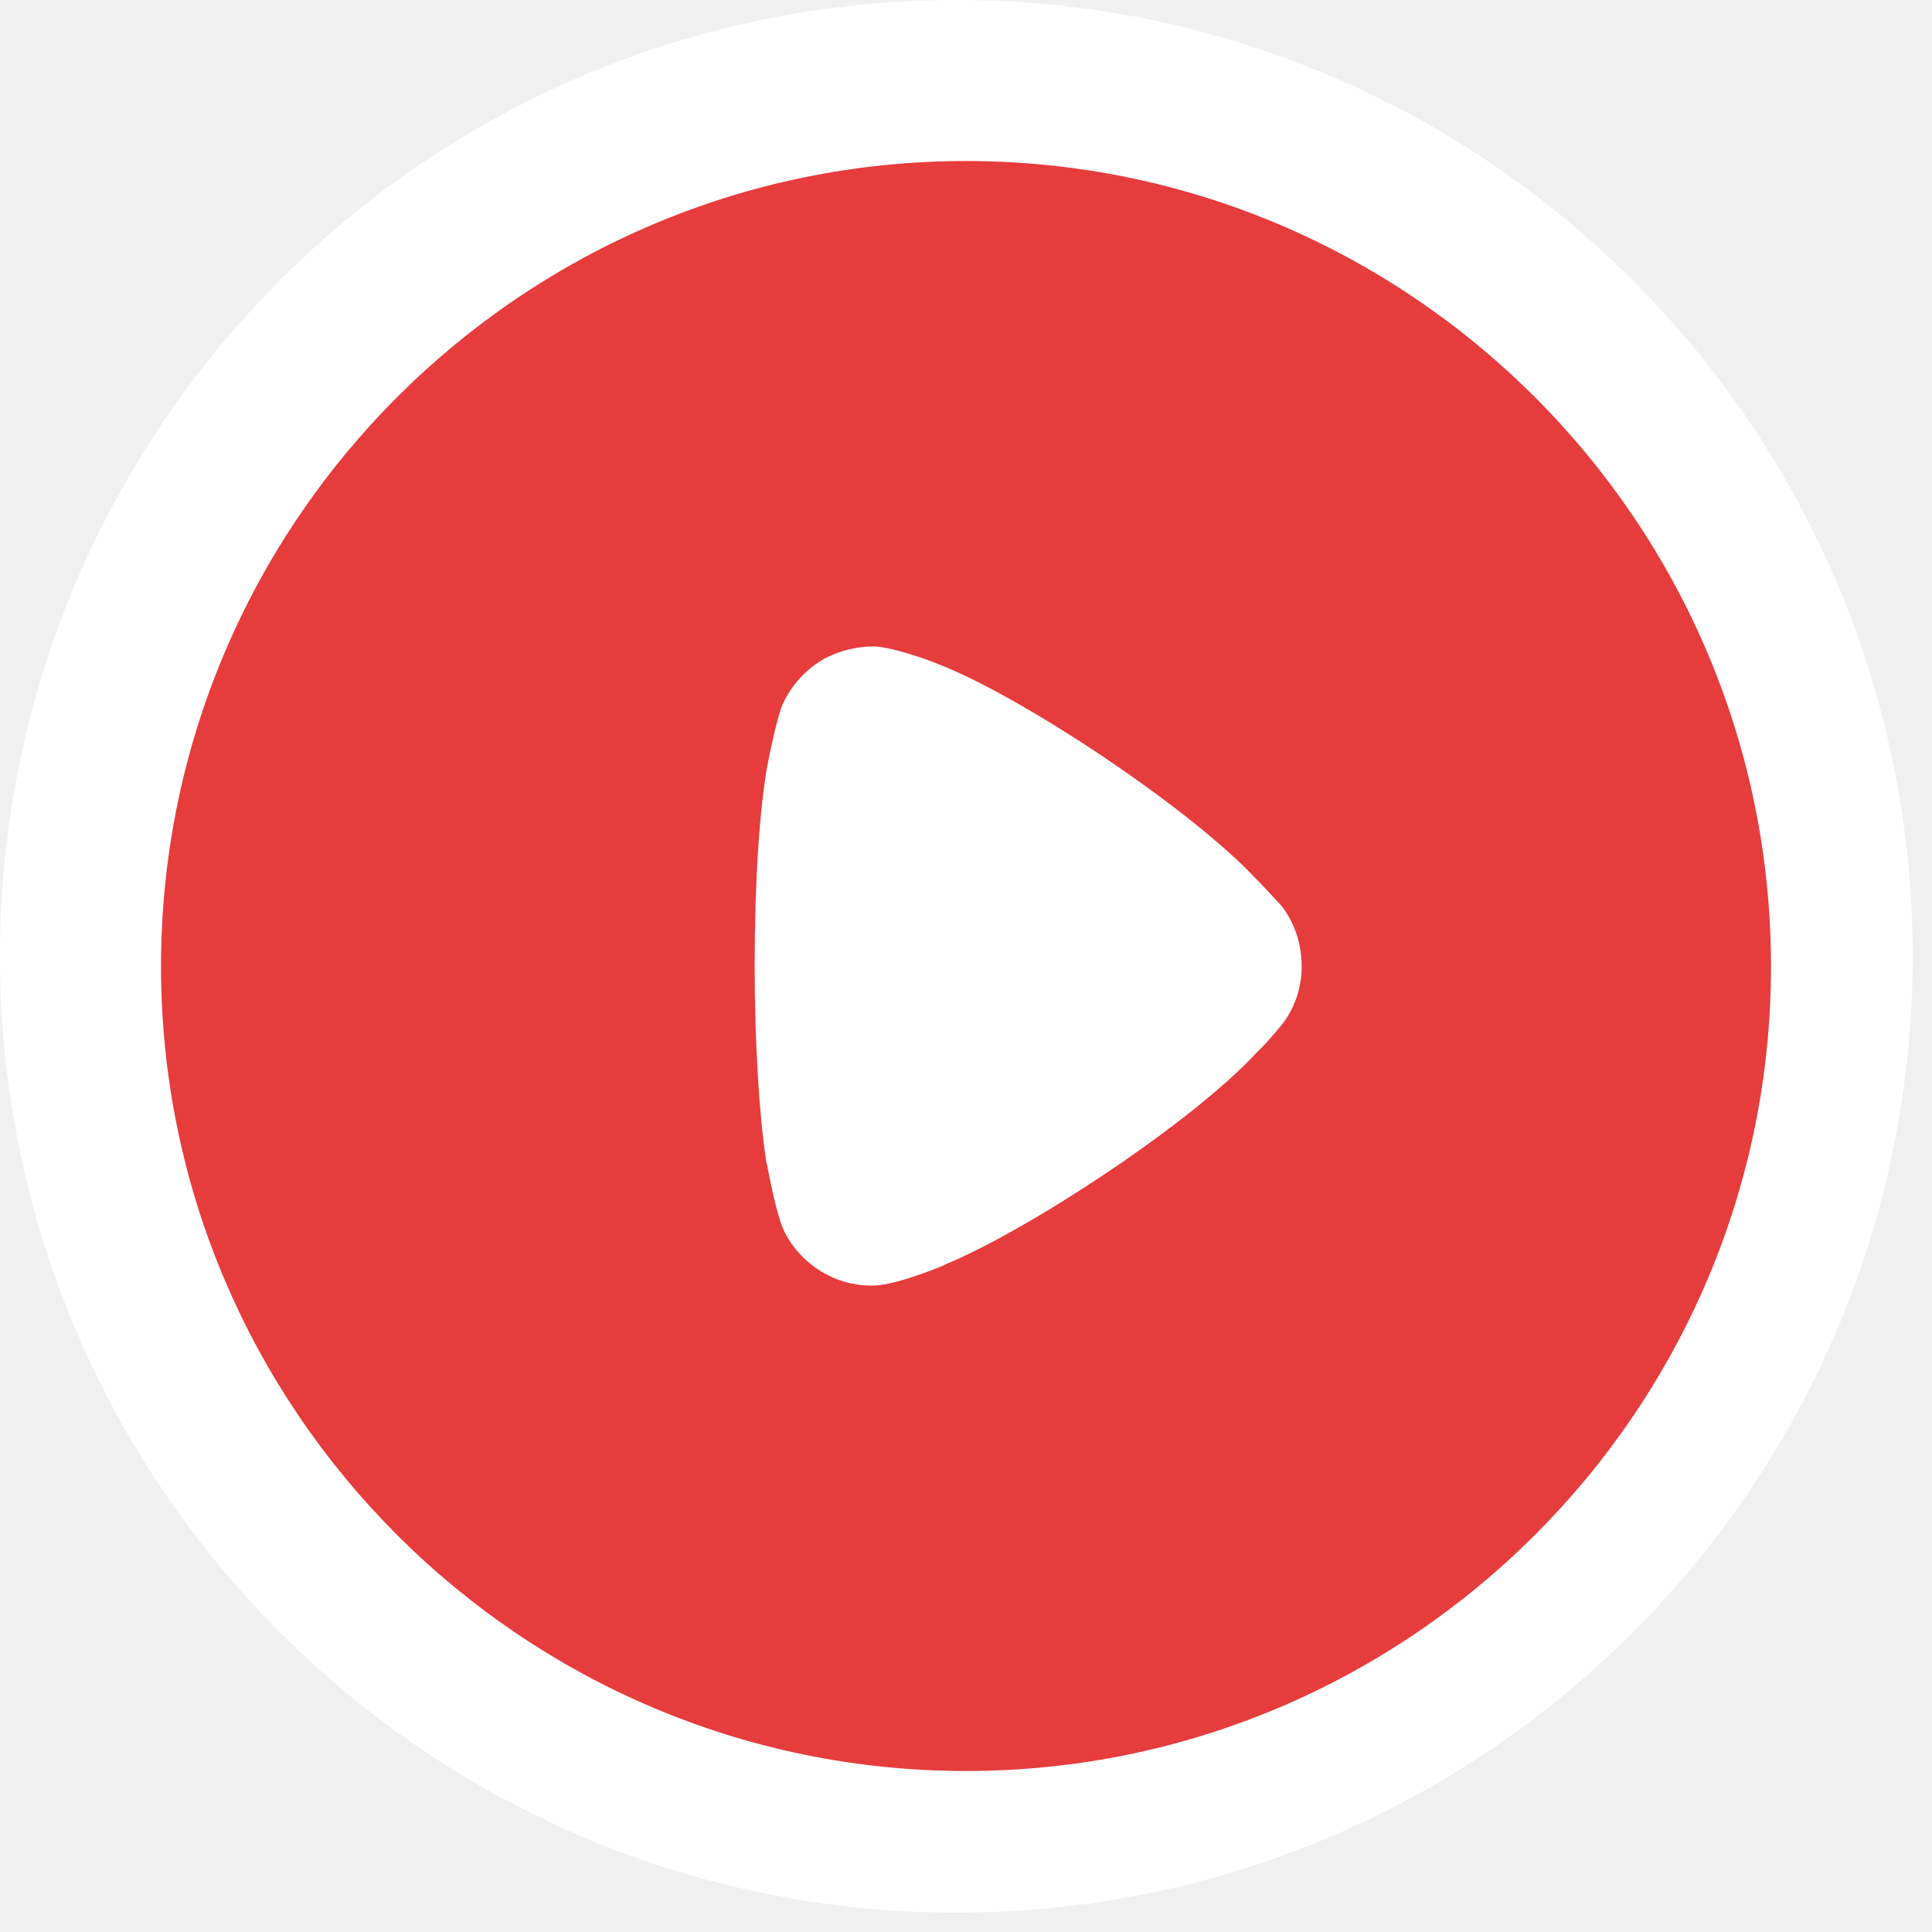
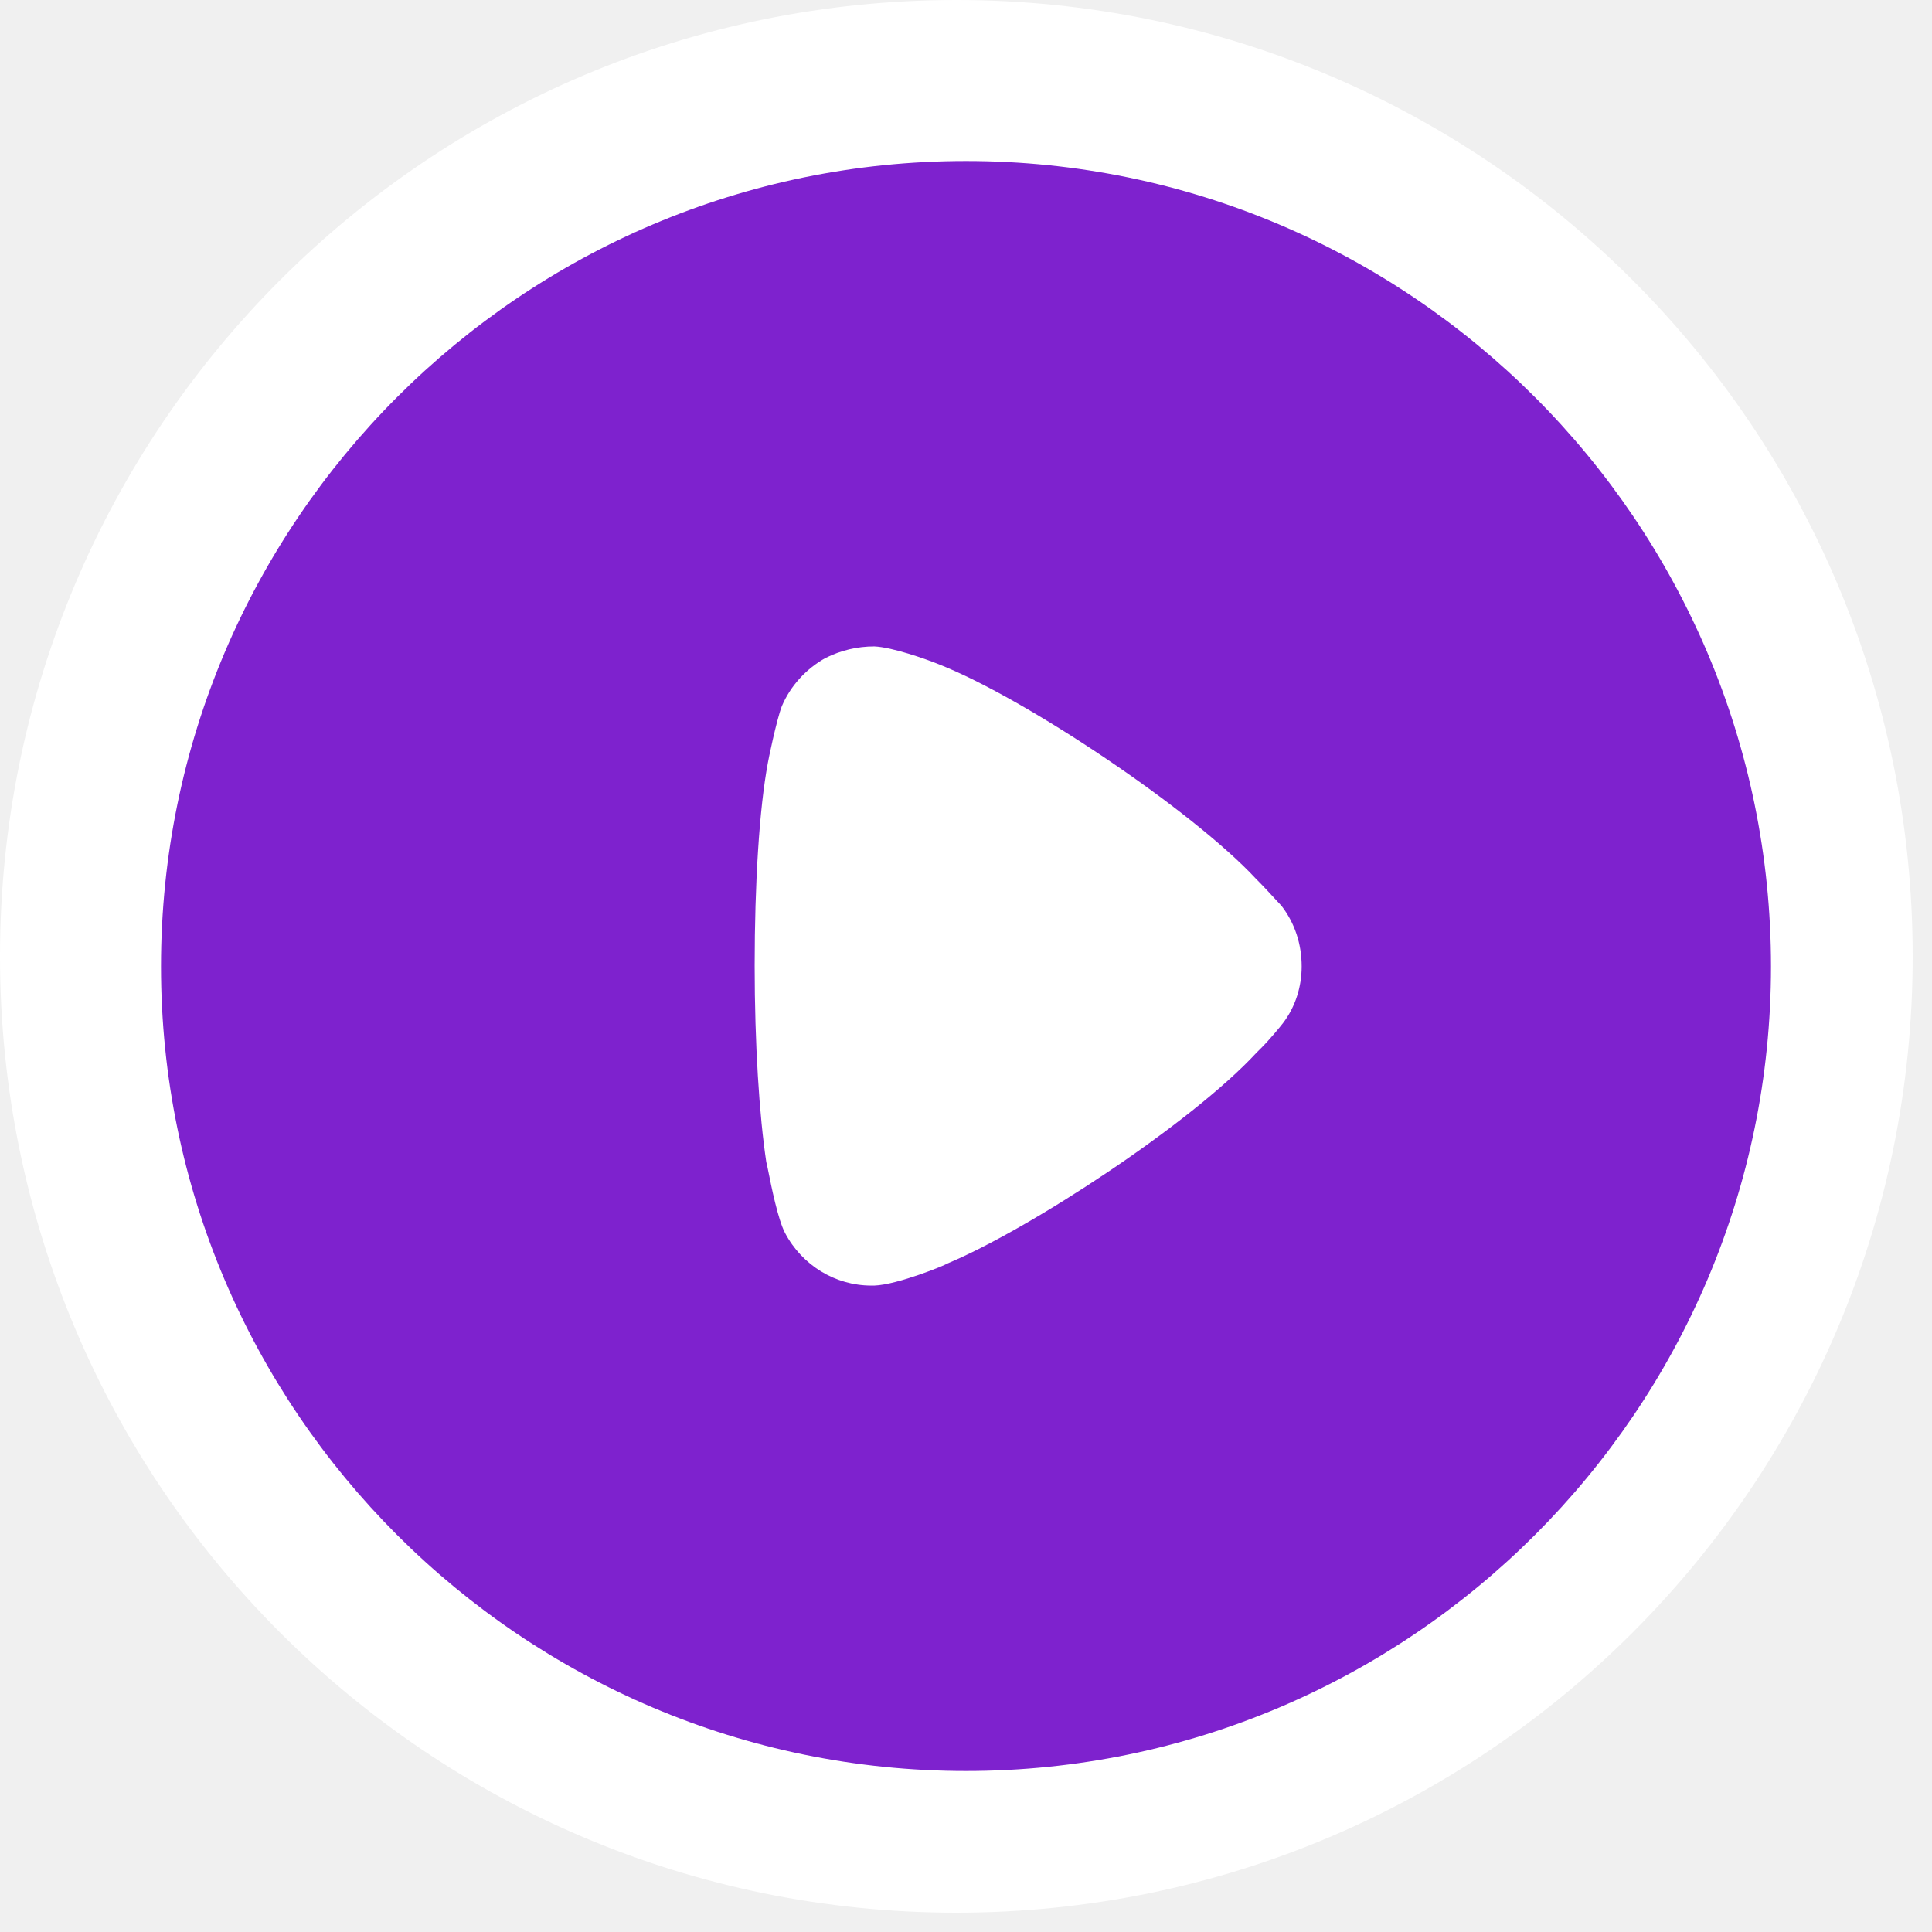
<svg xmlns="http://www.w3.org/2000/svg" width="77" height="77" viewBox="0 0 77 77" fill="none">
  <circle cx="38.115" cy="38.115" r="38.115" fill="white" />
-   <path fill-rule="evenodd" clip-rule="evenodd" d="M6.417 38.519C6.417 20.81 20.817 6.417 38.5 6.417C56.183 6.417 70.583 20.81 70.583 38.519C70.583 56.19 56.183 70.583 38.5 70.583C20.817 70.583 6.417 56.19 6.417 38.519ZM50.268 41.766C50.609 41.425 51.042 40.899 51.135 40.775C51.631 40.125 51.878 39.32 51.878 38.519C51.878 37.618 51.6 36.782 51.073 36.101C51.03 36.058 50.946 35.966 50.836 35.846C50.63 35.622 50.334 35.3 50.051 35.018C47.512 32.294 40.885 27.837 37.416 26.475C36.89 26.261 35.558 25.794 34.846 25.763C34.164 25.763 33.514 25.918 32.895 26.227C32.12 26.66 31.501 27.341 31.16 28.146C30.944 28.703 30.603 30.375 30.603 30.406C30.262 32.232 30.077 35.203 30.077 38.485C30.077 41.614 30.262 44.459 30.541 46.316C30.549 46.324 30.575 46.456 30.617 46.663C30.743 47.29 31.005 48.597 31.284 49.133C31.966 50.433 33.297 51.237 34.722 51.237H34.846C35.775 51.206 37.726 50.402 37.726 50.371C41.008 49.009 47.481 44.768 50.082 41.951L50.268 41.766Z" fill="#E63C3C" />
+   <path fill-rule="evenodd" clip-rule="evenodd" d="M6.417 38.519C6.417 20.81 20.817 6.417 38.5 6.417C56.183 6.417 70.583 20.81 70.583 38.519C70.583 56.19 56.183 70.583 38.5 70.583C20.817 70.583 6.417 56.19 6.417 38.519ZM50.268 41.766C50.609 41.425 51.042 40.899 51.135 40.775C51.631 40.125 51.878 39.32 51.878 38.519C51.878 37.618 51.6 36.782 51.073 36.101C51.03 36.058 50.946 35.966 50.836 35.846C50.63 35.622 50.334 35.3 50.051 35.018C47.512 32.294 40.885 27.837 37.416 26.475C36.89 26.261 35.558 25.794 34.846 25.763C34.164 25.763 33.514 25.918 32.895 26.227C32.12 26.66 31.501 27.341 31.16 28.146C30.944 28.703 30.603 30.375 30.603 30.406C30.262 32.232 30.077 35.203 30.077 38.485C30.077 41.614 30.262 44.459 30.541 46.316C30.549 46.324 30.575 46.456 30.617 46.663C30.743 47.29 31.005 48.597 31.284 49.133C31.966 50.433 33.297 51.237 34.722 51.237H34.846C35.775 51.206 37.726 50.402 37.726 50.371C41.008 49.009 47.481 44.768 50.082 41.951L50.268 41.766Z" fill="#7e22ce" />
</svg>
